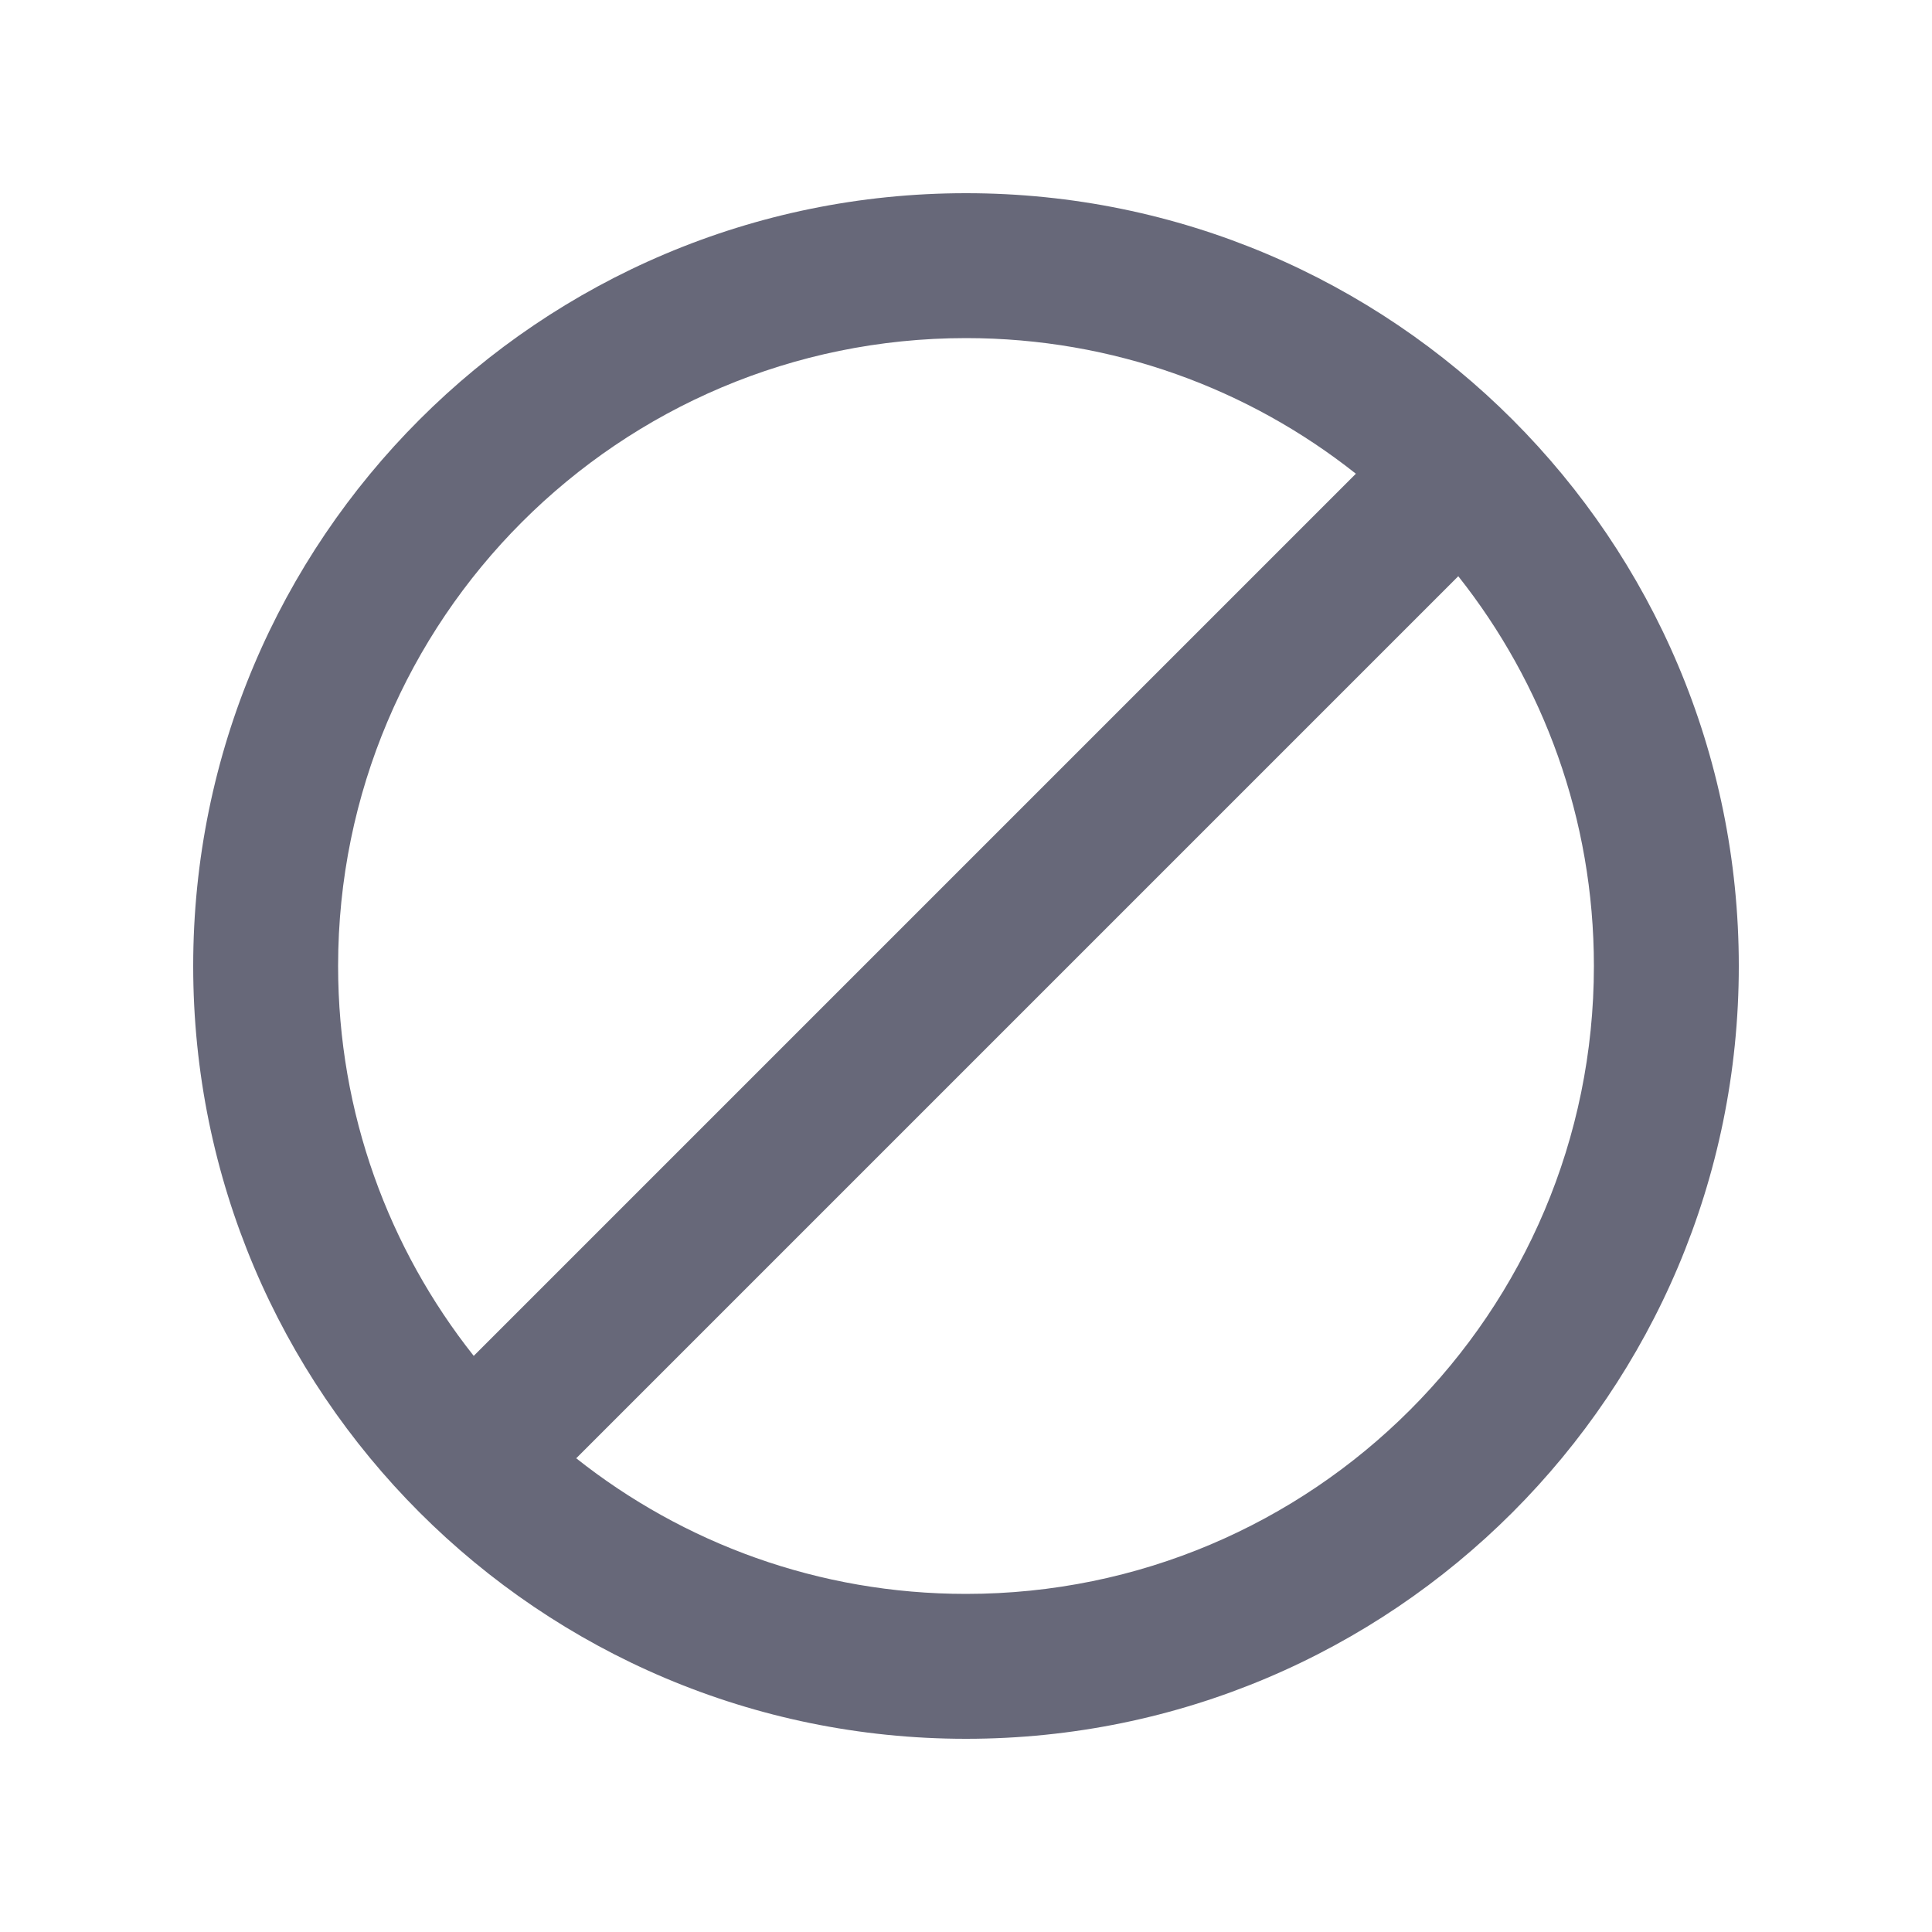
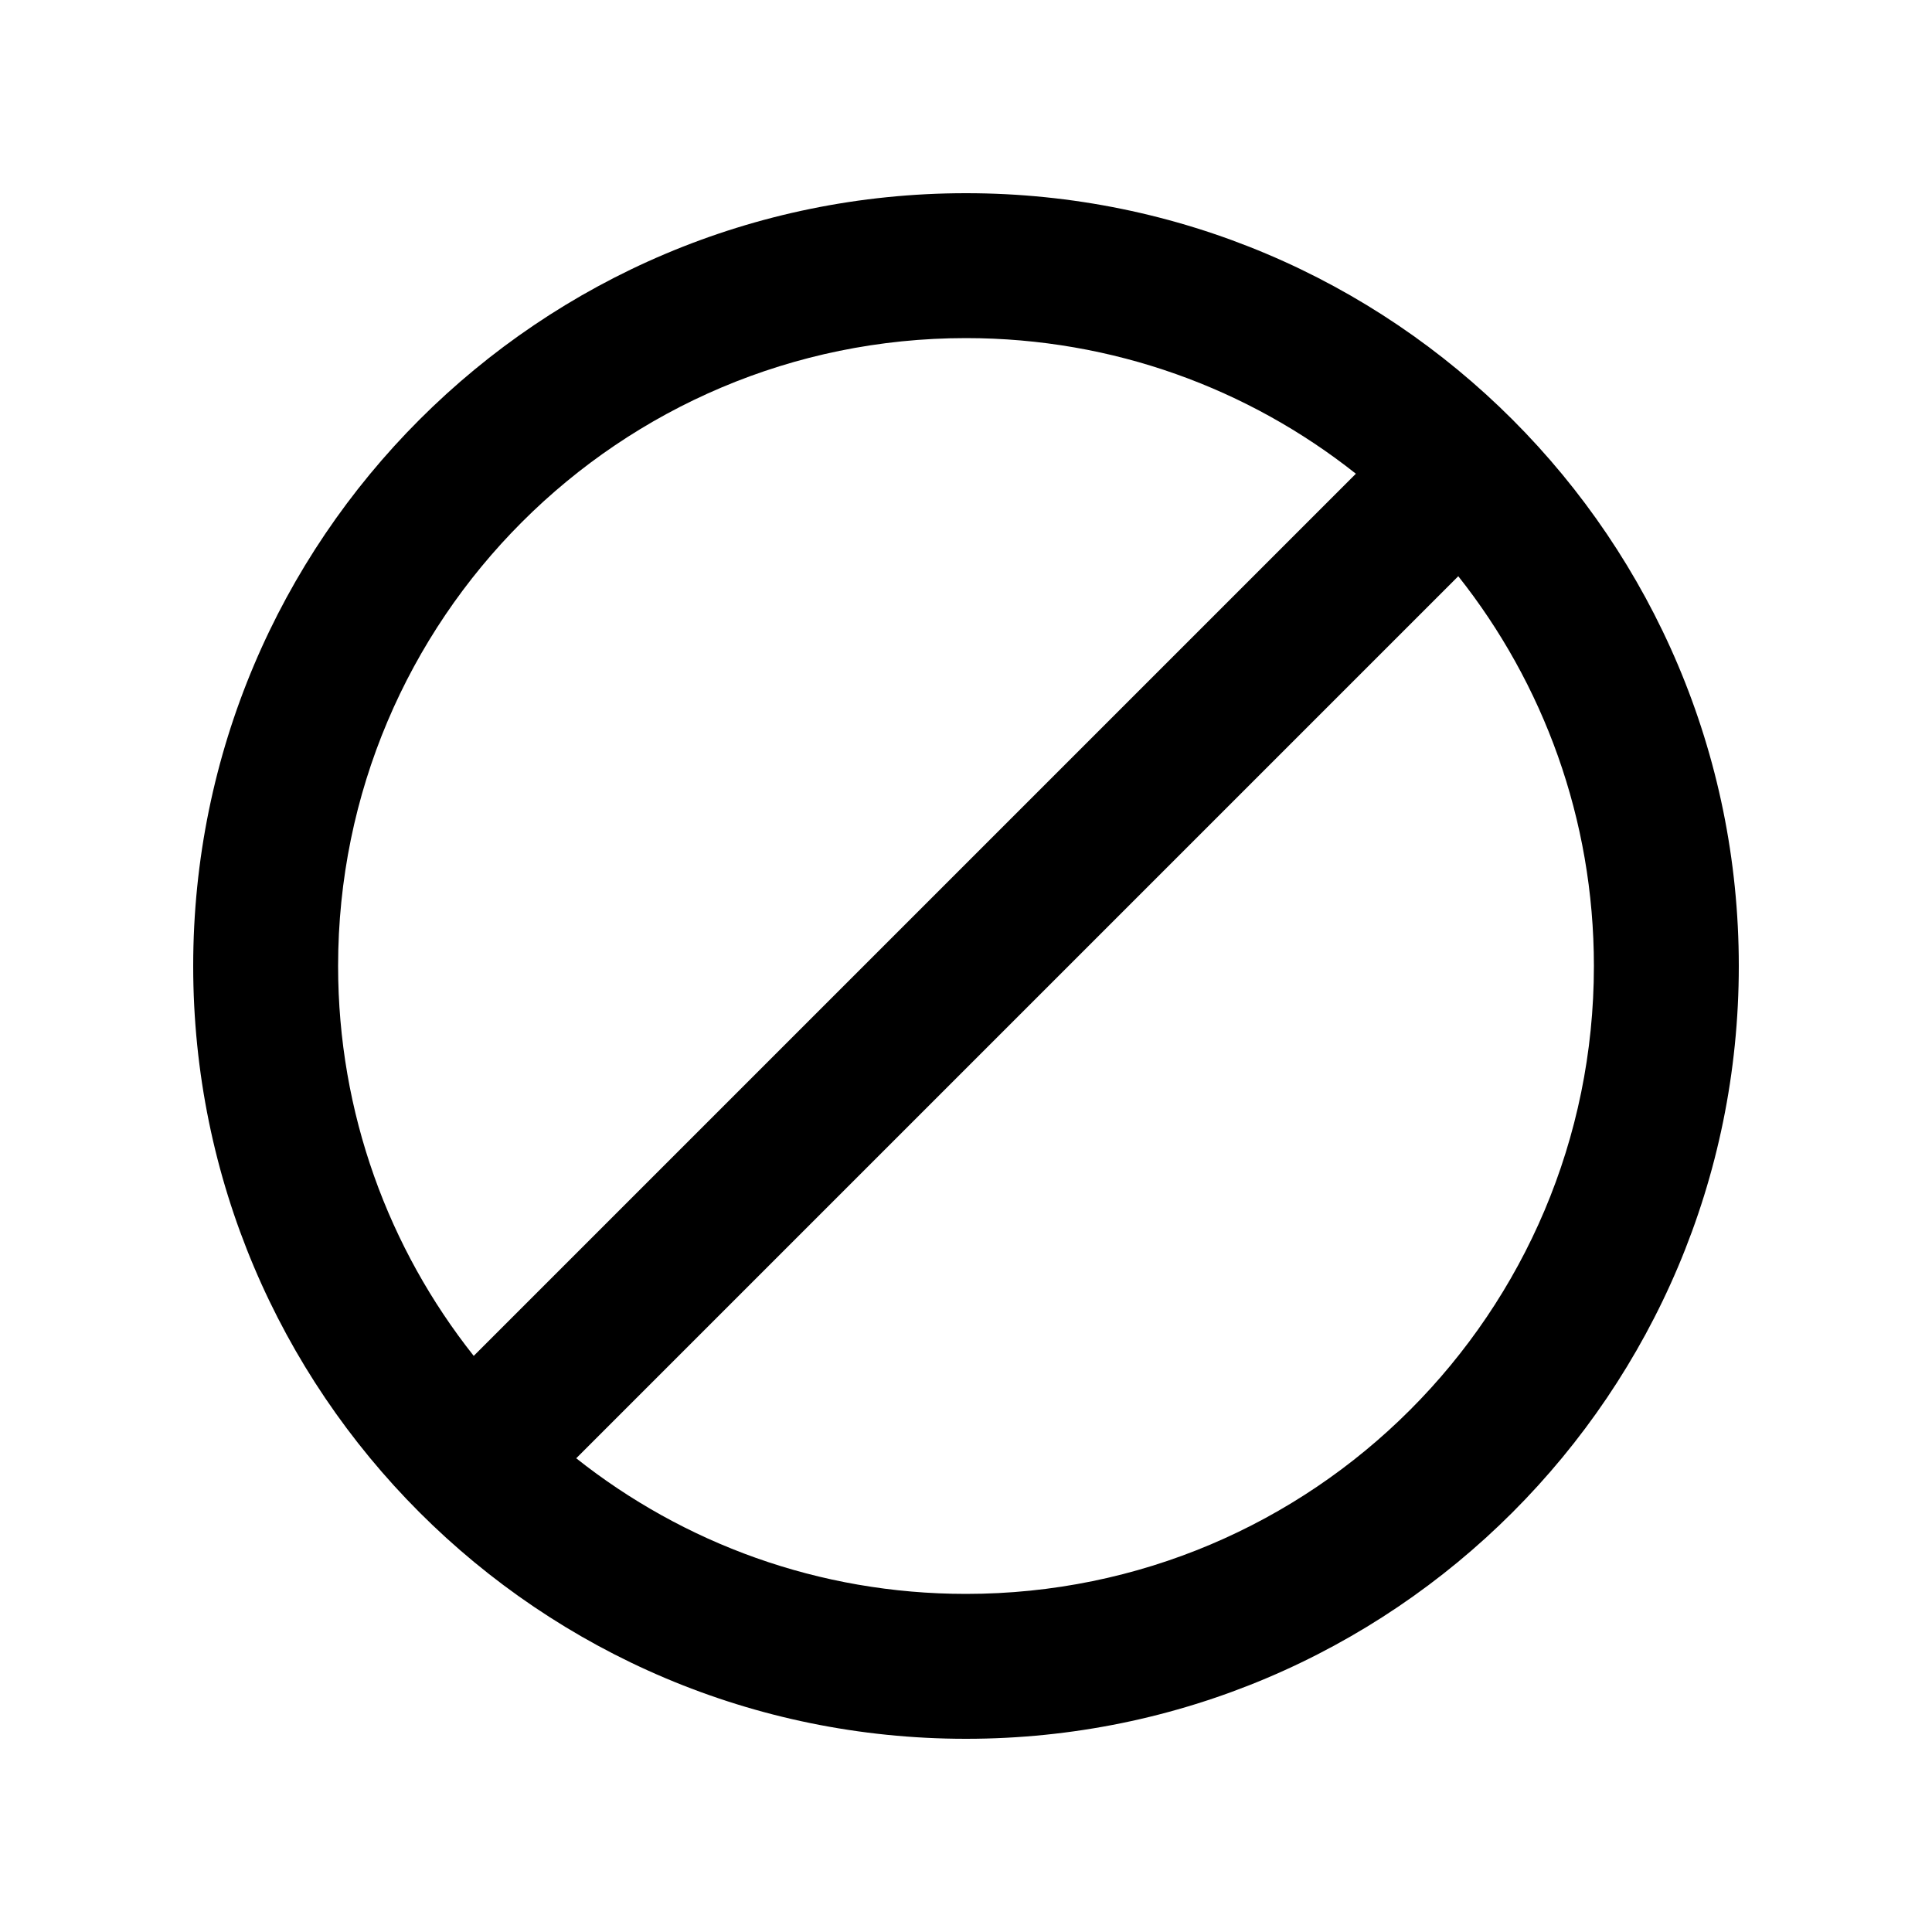
<svg xmlns="http://www.w3.org/2000/svg" width="20" height="20" viewBox="0 0 20 20" fill="none">
-   <path fill-rule="evenodd" clip-rule="evenodd" d="M16.5 10C16.5 13.59 13.59 16.5 10 16.5C8.475 16.5 7.074 15.975 5.965 15.096L15.096 5.965C15.975 7.074 16.5 8.476 16.5 10ZM4.904 14.036L14.036 4.904C12.927 4.025 11.525 3.5 10 3.5C6.41 3.5 3.5 6.41 3.5 10C3.5 11.525 4.025 12.927 4.904 14.036ZM18 10C18 14.418 14.418 18 10 18C5.582 18 2 14.418 2 10C2 5.582 5.582 2 10 2C14.418 2 18 5.582 18 10Z" fill="#676879" />
+   <path fill-rule="evenodd" clip-rule="evenodd" d="M16.5 10C16.5 13.59 13.59 16.5 10 16.5C8.475 16.5 7.074 15.975 5.965 15.096L15.096 5.965C15.975 7.074 16.5 8.476 16.5 10ZM4.904 14.036L14.036 4.904C12.927 4.025 11.525 3.5 10 3.5C6.41 3.5 3.5 6.41 3.5 10C3.5 11.525 4.025 12.927 4.904 14.036ZM18 10C18 14.418 14.418 18 10 18C5.582 18 2 14.418 2 10C2 5.582 5.582 2 10 2C14.418 2 18 5.582 18 10Z" fill="currentColor" />
</svg>
